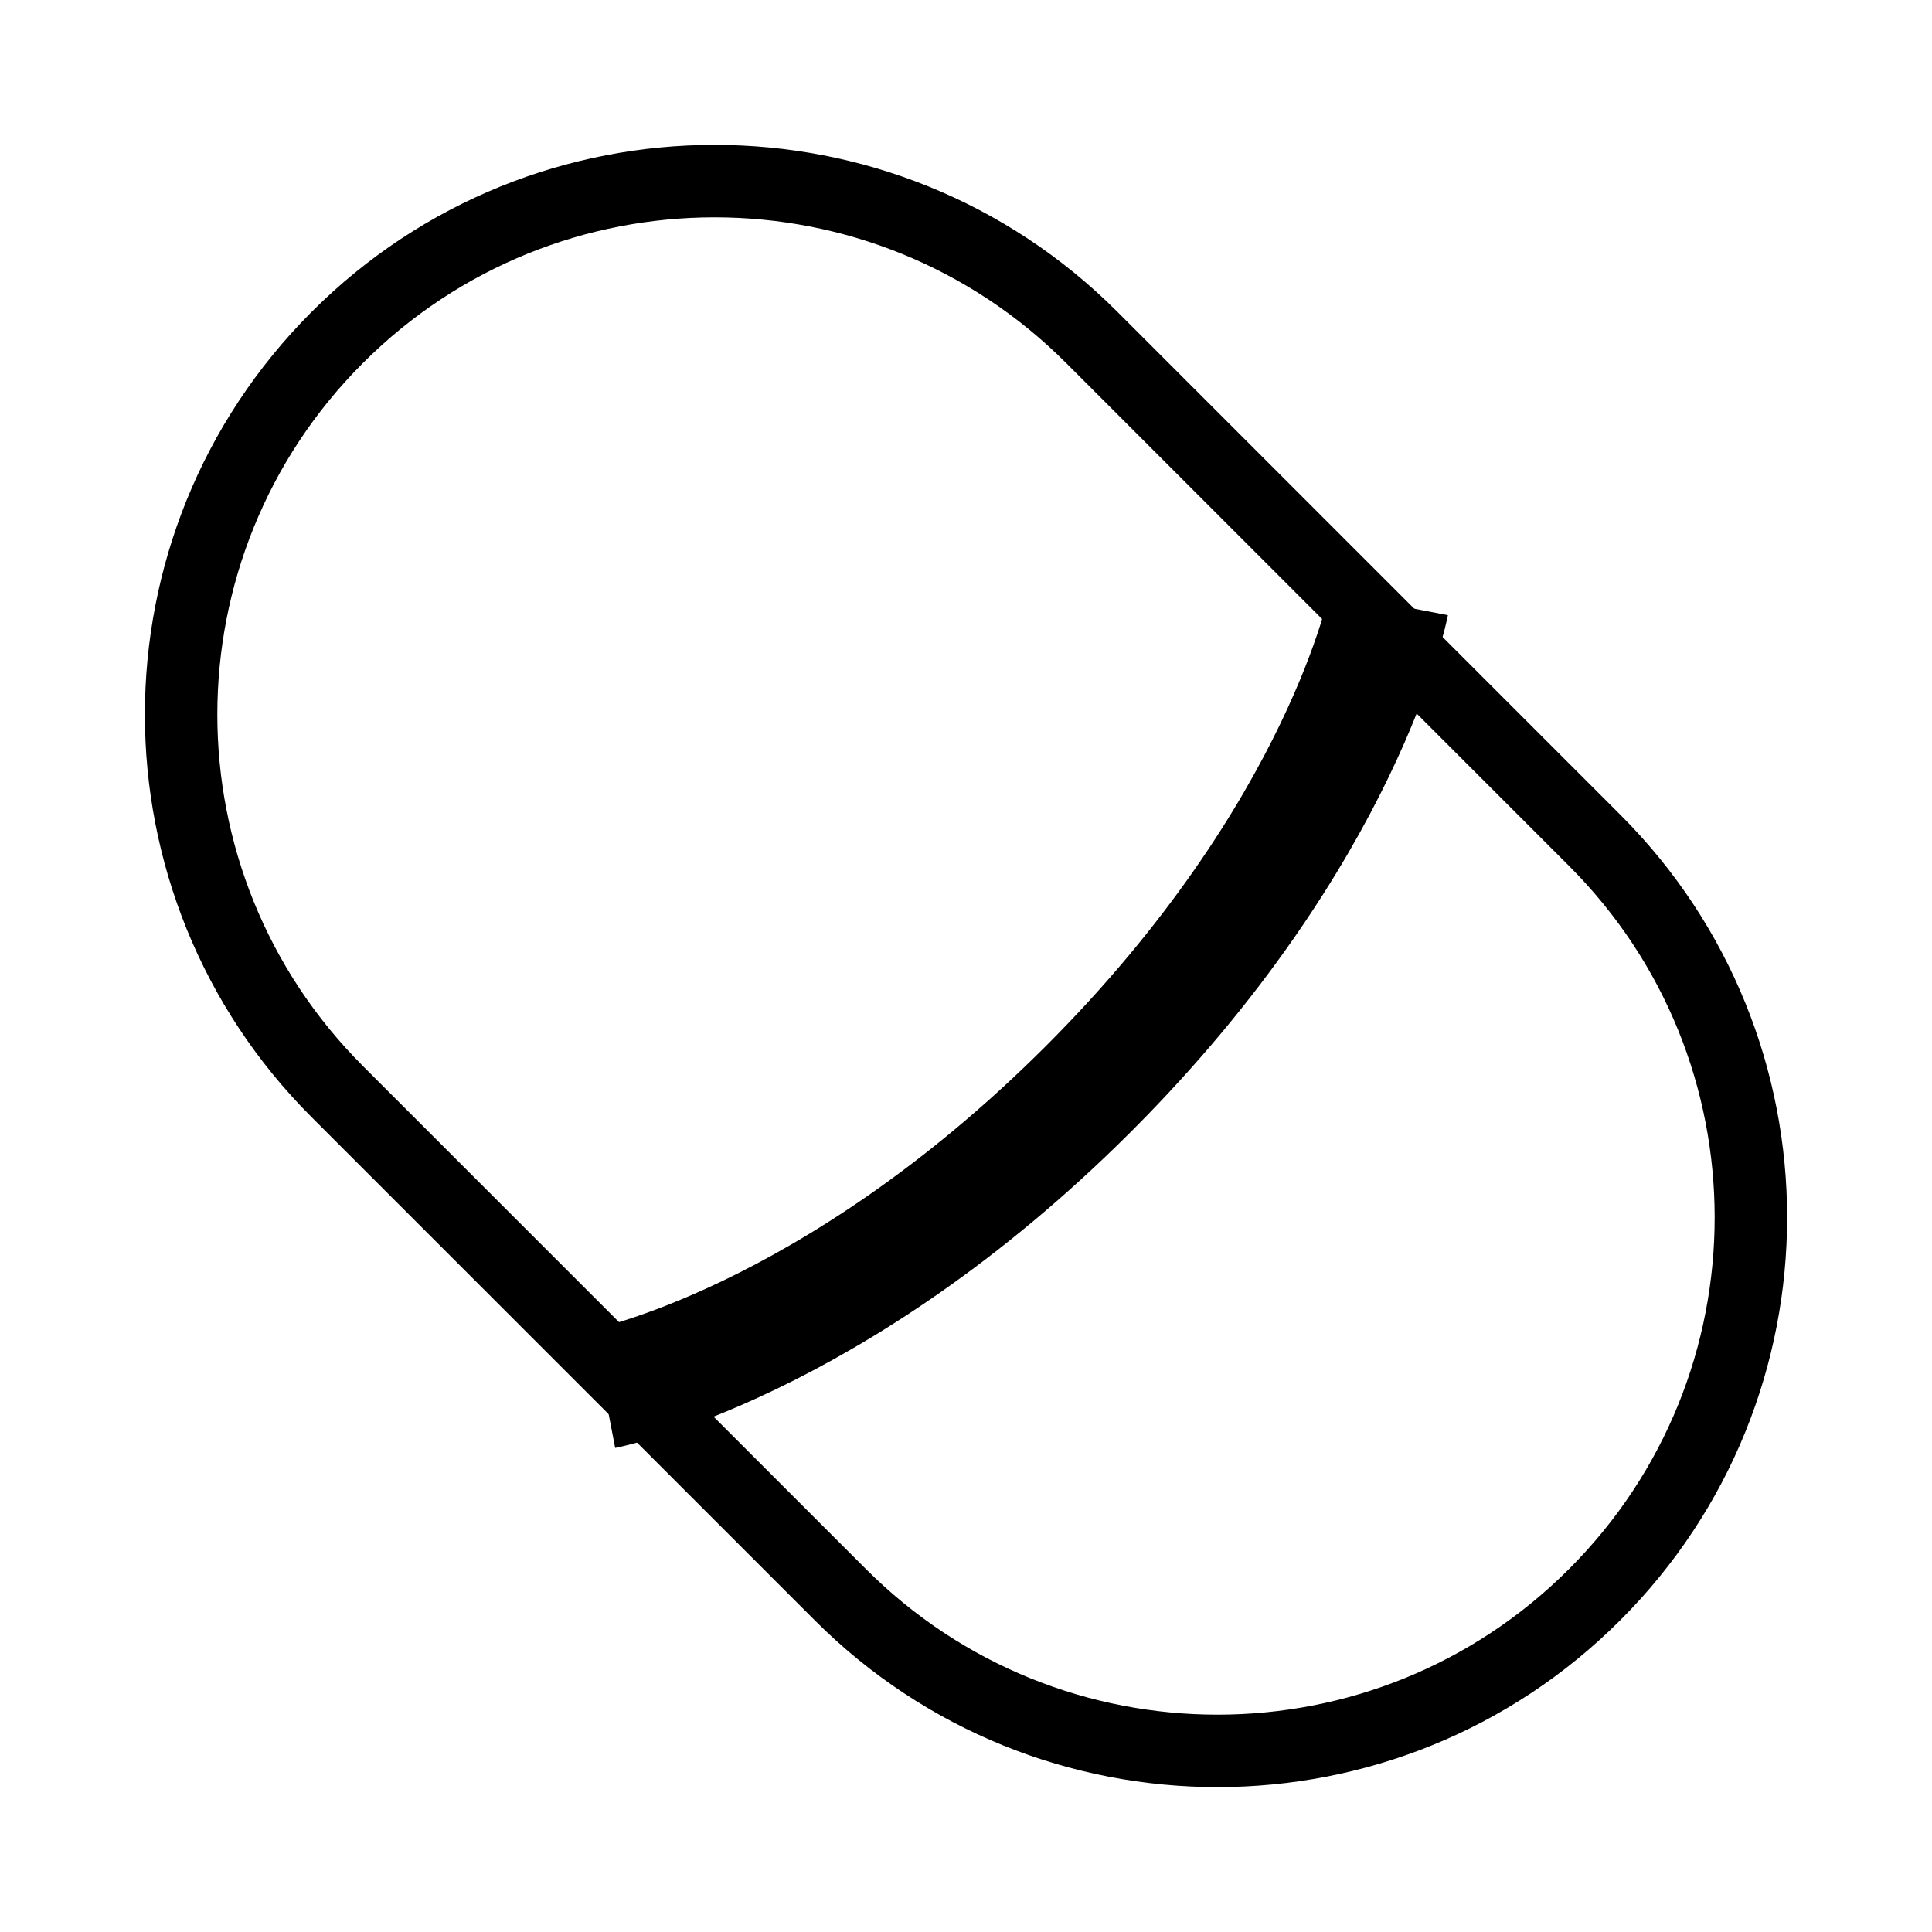
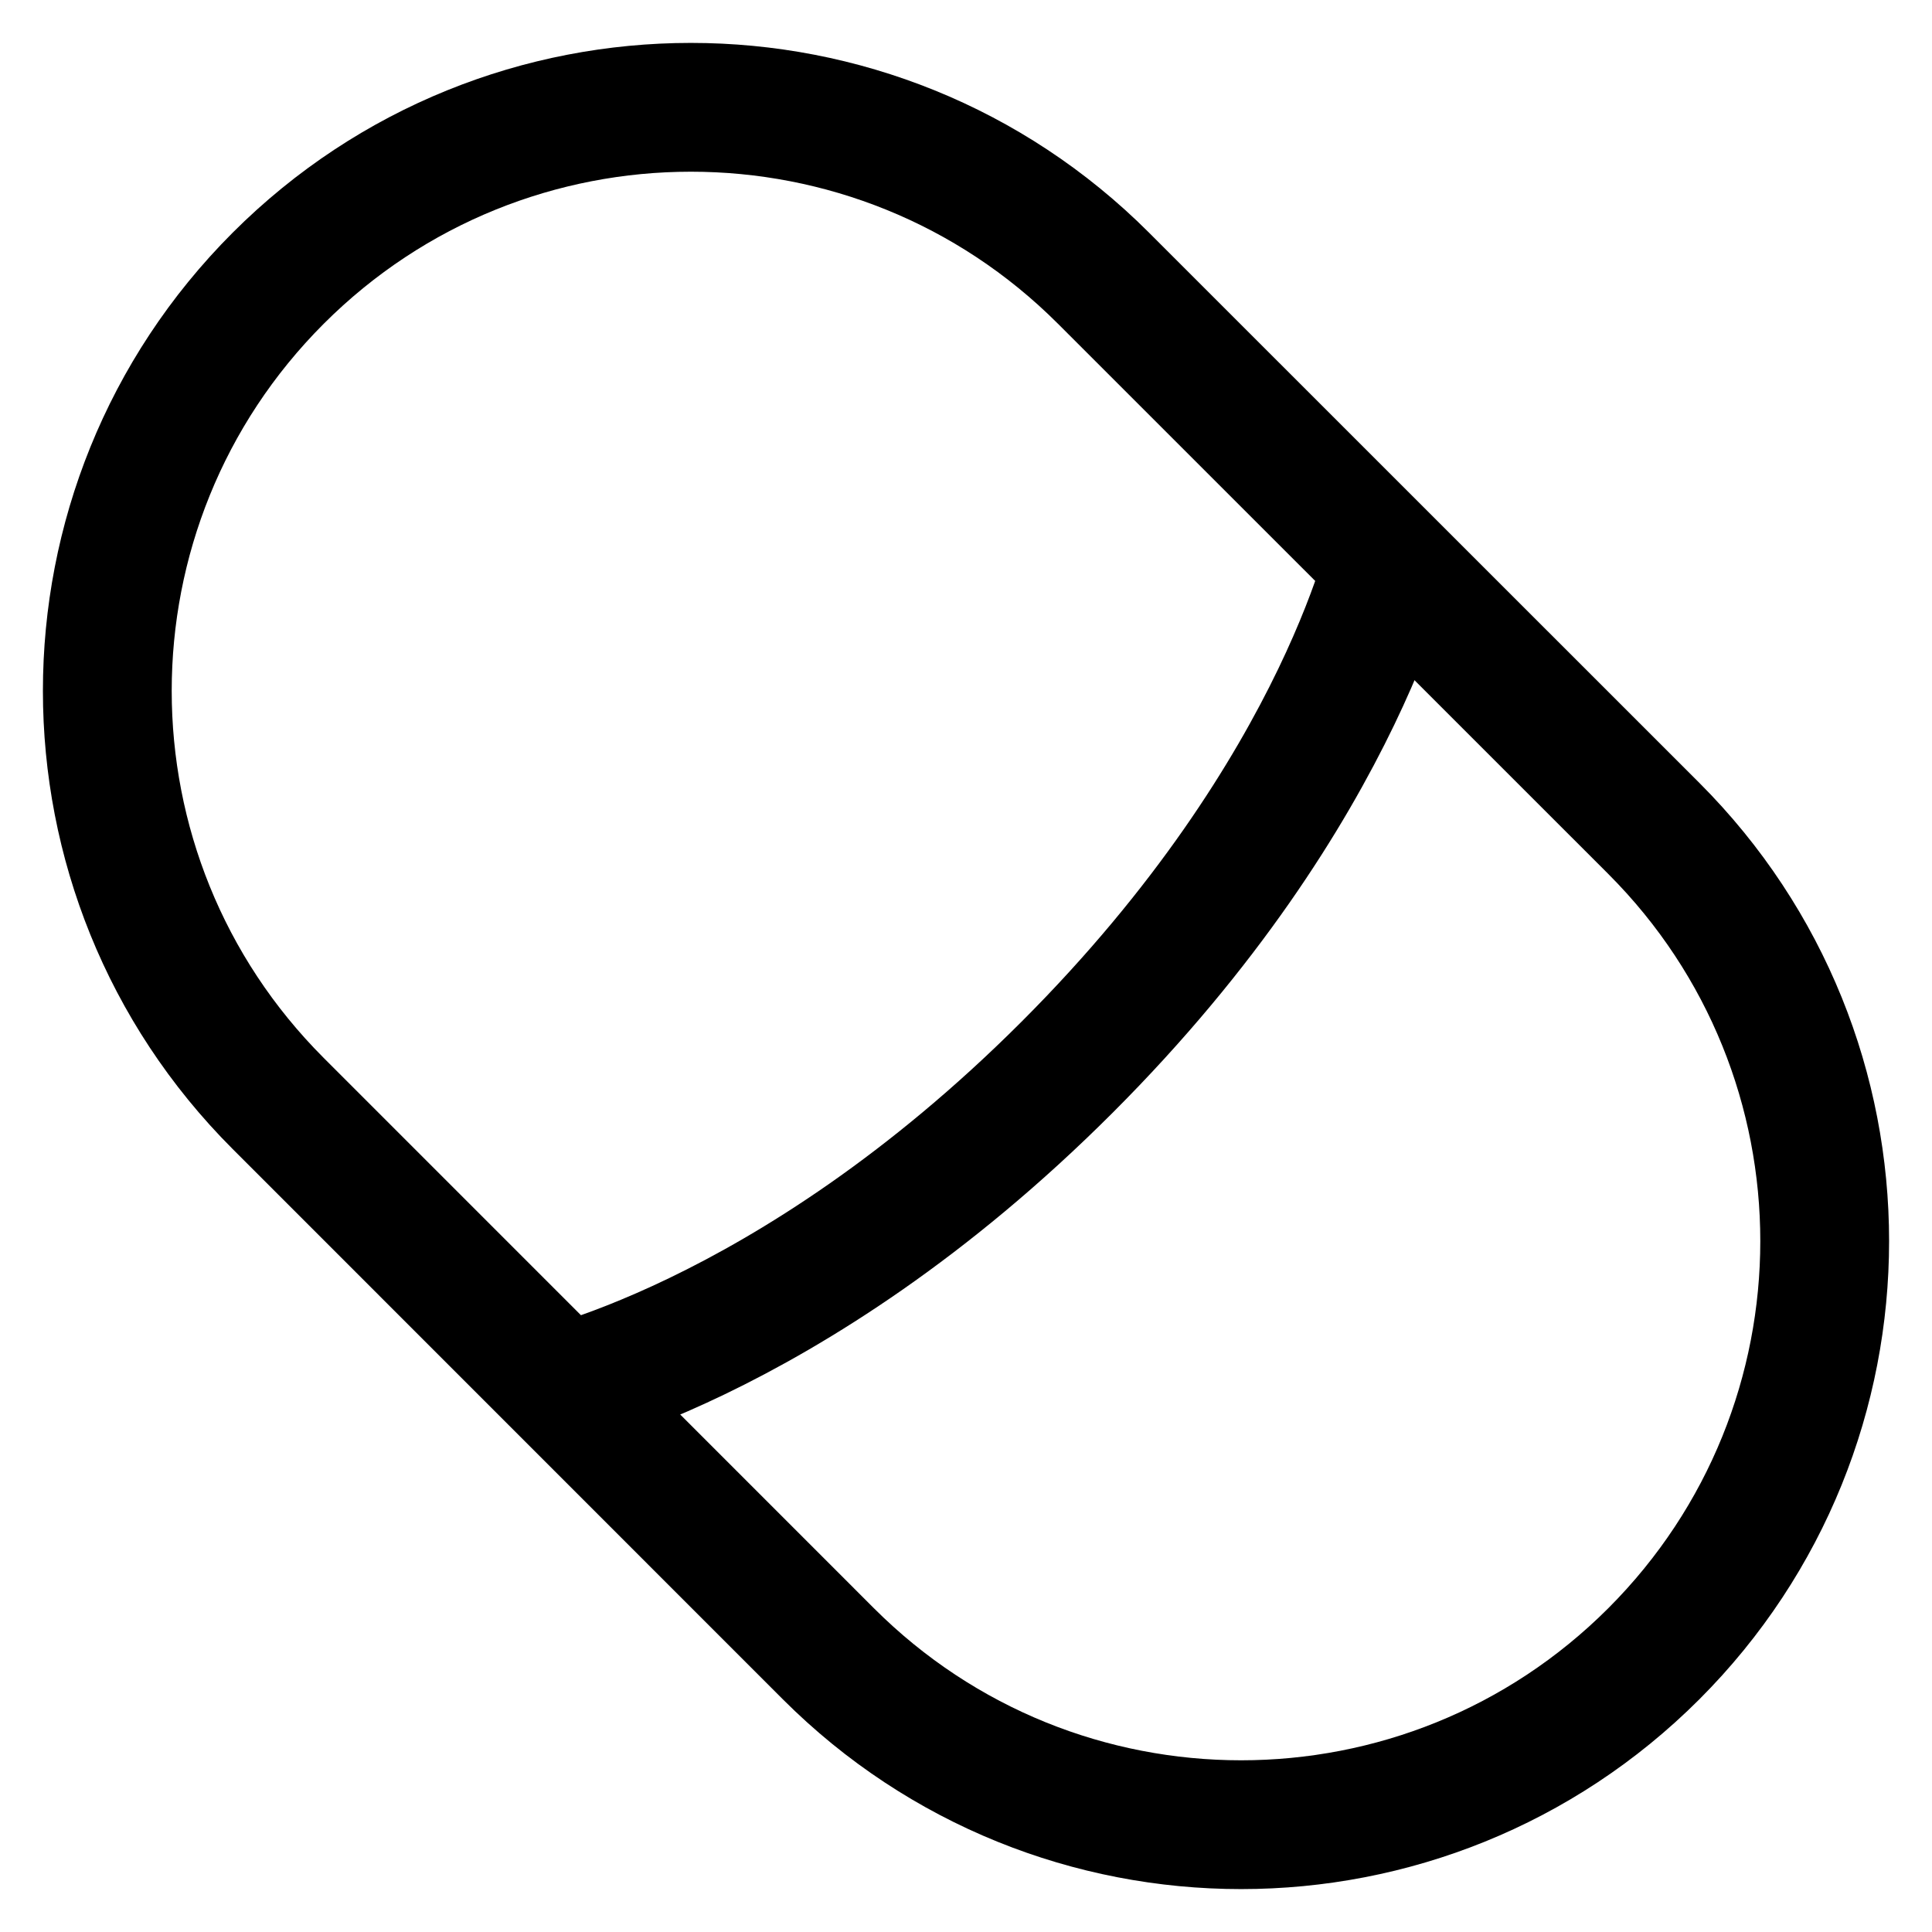
- <svg xmlns="http://www.w3.org/2000/svg" width="32" height="32" viewBox="0 0 32 32" fill="none">
-   <path d="M5.588 18.082C2.137 14.632 2.137 9.038 5.588 5.588C9.038 2.137 14.632 2.137 18.082 5.588L26.412 13.918C29.863 17.368 29.863 22.962 26.412 26.412C22.962 29.863 17.368 29.863 13.918 26.412L5.588 18.082Z" stroke="currentColor" stroke-width="1.2" />
-   <path d="M23 10C23 10 22.268 13.795 18.031 18.032C13.794 22.269 10 23 10 23" stroke="currentColor" stroke-width="2" />
+ <svg xmlns="http://www.w3.org/2000/svg" width="18" height="18" viewBox="0 0 18 18" fill="none">
+   <path d="M2.592 10.281C0.469 8.158 0.469 4.716 2.592 2.592C4.716 0.469 8.158 0.469 10.281 2.592L15.408 7.718C17.531 9.842 17.531 13.284 15.408 15.408C13.284 17.531 9.842 17.531 7.718 15.408L2.592 10.281Z" stroke="currentColor" stroke-width="1.2" />
+   <path d="M13 5C13 5 12.55 7.335 9.942 9.943C7.335 12.55 5 13 5 13" stroke="currentColor" stroke-width="1.2" />
</svg>
